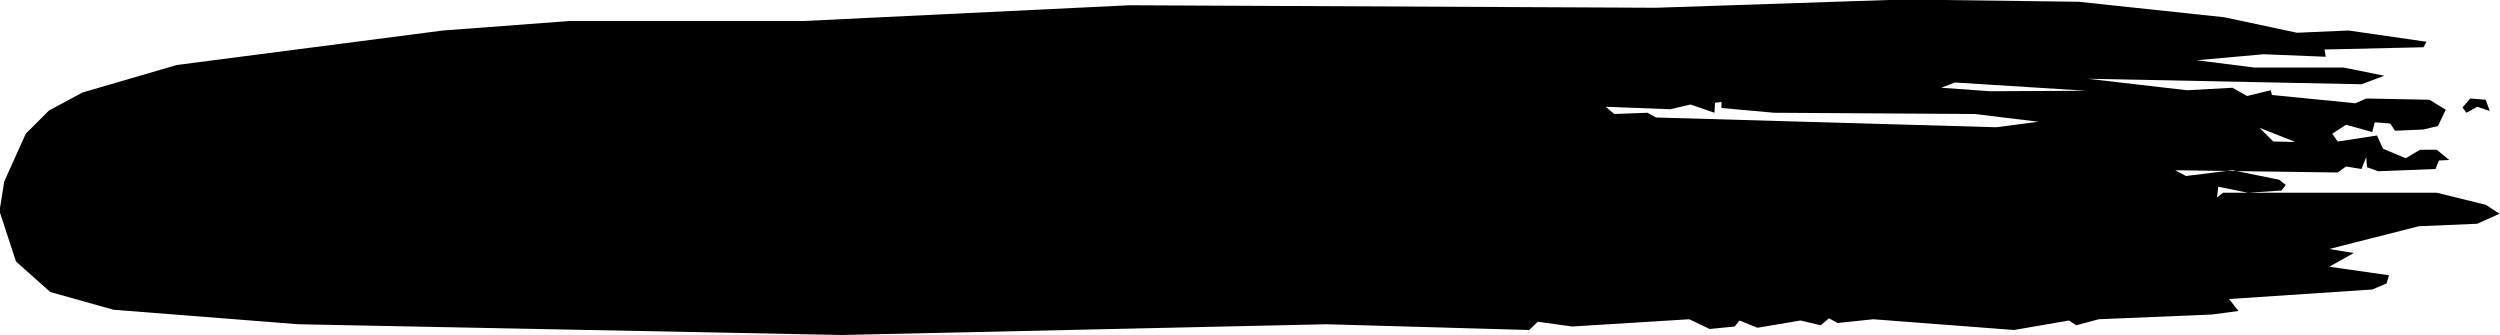
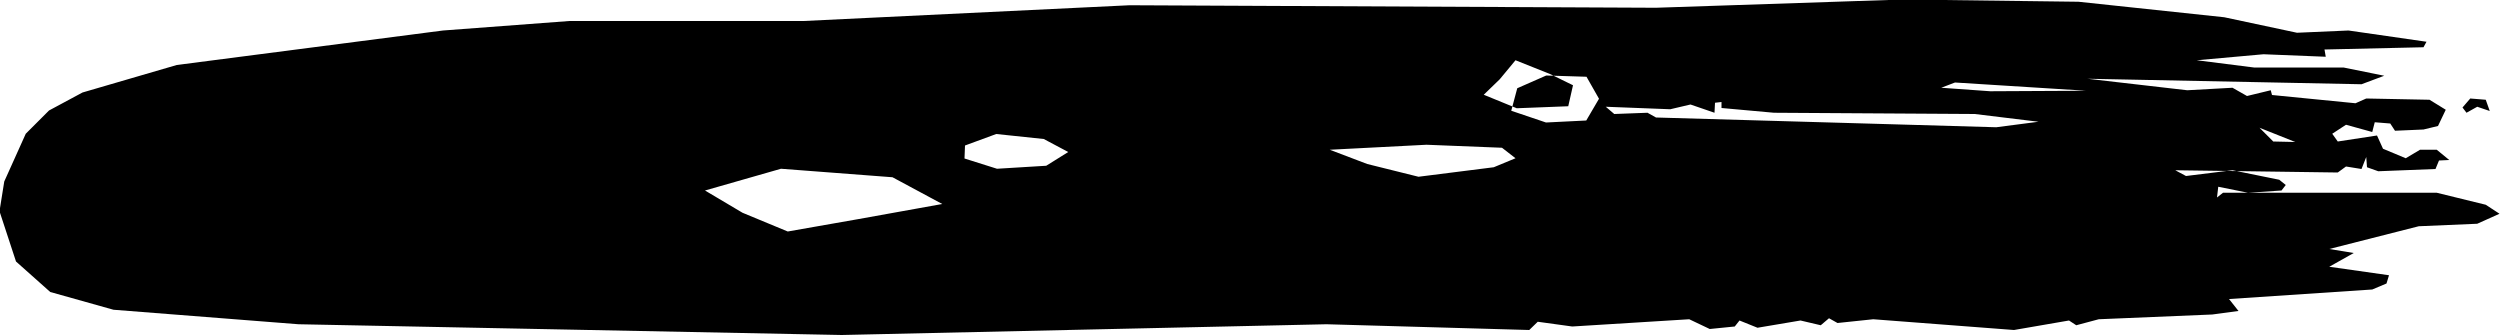
<svg xmlns="http://www.w3.org/2000/svg" viewBox="0 0 1000 134" preserveAspectRatio="none">
-   <path fill-rule="evenodd" d="M761.2 -0.2L662.4 3.1L451.8 2.1L321.4 8.4L227.8 8.4L177.2 12.2L70.7 26L33 37L19.6 44.2L10.3 53.5L1.7 72.6L-0.2 84.5L6.4 104.6L20.1 116.8L45.4 123.9L119.4 129.7L336.7 134L530.6 129.7L611.7 132L615.1 128.7L628.9 130.6L675.7 127.7L683.9 131.6L693.9 130.6L695.8 128.2L703 131.1L720.2 128.2L728.3 130.1L731.6 127.3L735 129.2L749.3 127.7L805.6 132L827.6 128.2L830.5 130.1L839.5 127.7L884.9 125.8L895.4 124.4L891.6 119.6L948.9 115.8L954.6 113.4L955.6 110.1L931.7 106.7L941.5 101.2L931.7 99.6L967.5 90.5L990.9 89.5L999.8 85.5L994.3 81.9L974.7 77.1L889.2 77.1L886.8 79L887.3 74.7L899.2 77.1L912.6 76.2L914.3 74L911.7 71.9L893 68.1L874.4 70.4L870.1 68.1L935.1 69L938.4 66.6L944.6 67.6L946.5 62.8L946.8 66.9L951.3 68.5L974.2 67.6L975.6 64.2L979.7 64L974.7 59.9L968 59.9L962.3 63.3L953.2 59.5L950.8 54.2L935.1 56.6L932.9 53.5L938.4 49.9L948.9 52.8L949.9 48.9L956.1 49.4L958 52.3L969.4 51.8L975.2 50.4L978.3 43.9L971.8 39.9L946.5 39.4L942.2 41.3L908.8 38L908.3 36.1L898.8 38.4L893 35.1L874.9 36.1L835 31.5L944.6 33.7L953.7 30.3L937.4 27L901.6 27L878.7 24.1L905.4 21.7L930.3 22.7L929.8 19.8L969.4 18.9L970.6 16.7L939.4 12.2L918.8 13.1L889.7 6.9L831.4 0.7L761.2 -0.2ZM782 33L834.5 36.3L796.1 36.5L776.5 35.1L782 33ZM988.1 39.4L985 43L986.6 45.1L990.9 42.7L995.9 44.4L994.3 39.9L988.1 39.4ZM686 41.1L688.6 40.8L688.6 43.2L709.6 45.1L789.9 45.6L815.4 48.7L798.5 50.9L662.4 47L659 45.1L645.7 45.6L642.3 42.7L668.1 43.7L676.2 41.8L685.8 45.1L686 41.1ZM903.8 51.1L918.1 56.8L909.3 56.6L903.8 51.1Z" />
+   <path fill-rule="evenodd" d="M761.2 -0.2L662.4 3.1L451.8 2.1L321.4 8.4L227.8 8.4L177.2 12.2L70.7 26L33 37L19.6 44.2L10.3 53.5L1.7 72.6L-0.2 84.5L6.4 104.6L20.1 116.8L45.4 123.9L119.4 129.7L336.7 134L530.6 129.7L611.7 132L615.1 128.7L628.9 130.6L675.7 127.7L683.9 131.6L693.9 130.6L695.8 128.2L703 131.1L720.2 128.2L728.3 130.1L731.6 127.3L735 129.2L749.3 127.7L805.6 132L827.6 128.2L830.5 130.1L839.5 127.7L884.9 125.8L895.4 124.4L891.6 119.6L948.9 115.8L954.6 113.4L955.6 110.1L931.7 106.7L941.5 101.2L931.7 99.6L967.5 90.5L990.9 89.5L999.8 85.5L994.3 81.9L974.7 77.1L889.2 77.1L886.8 79L887.3 74.7L899.2 77.1L912.6 76.2L914.3 74L911.7 71.9L893 68.1L874.4 70.4L870.1 68.1L935.1 69L938.4 66.6L944.6 67.6L946.5 62.8L946.8 66.9L951.3 68.5L974.2 67.6L975.6 64.2L979.7 64L974.7 59.9L968 59.9L962.3 63.3L953.2 59.5L950.8 54.2L935.1 56.6L932.9 53.5L938.4 49.9L948.9 52.8L949.9 48.9L956.1 49.4L958 52.3L969.4 51.8L975.2 50.4L978.3 43.9L971.8 39.9L946.5 39.4L942.2 41.3L908.8 38L908.3 36.1L898.8 38.4L893 35.1L874.9 36.1L835 31.5L944.6 33.7L953.7 30.3L937.4 27L901.6 27L878.7 24.1L905.4 21.7L930.3 22.7L929.8 19.8L969.4 18.9L970.6 16.7L939.4 12.2L918.8 13.1L889.7 6.9L831.4 0.7L761.2 -0.2ZM782 33L834.5 36.3L796.1 36.5L776.5 35.1L782 33ZM988.1 39.4L985 43L986.6 45.1L990.9 42.7L995.9 44.4L994.3 39.9L988.1 39.4ZM686 41.1L688.6 40.8L688.6 43.2L709.6 45.1L789.9 45.6L815.4 48.7L798.5 50.9L662.4 47L659 45.1L645.7 45.6L642.3 42.7L668.1 43.7L676.2 41.8L685.8 45.1L686 41.1ZM903.8 51.1L918.1 56.8L909.3 56.6L903.8 51.1ZM427.3 60.8L418.5 66.3L398.8 67.5L385.8 63.4L386 58.2L398.5 53.6L417.5 55.6ZM376.9 81.6L343 87.7L315.1 92.6L297 85.1L282 76.2L312.4 67.5L357 70.9ZM639.6 39.5L634.5 48.2L618.4 49L604.5 44.3L606.9 35.3L618.5 30.2L634.6 30.7ZM629.2 34.1L627.3 42.5L606.7 43.3L593.5 37.9L599.9 31.7L606.2 24.1L620 29.6ZM606.2 63.3L597.5 66.9L567.4 70.7L546.9 65.6L531.9 59.9L570.6 57.9L600.8 59.1Z" />
</svg>
